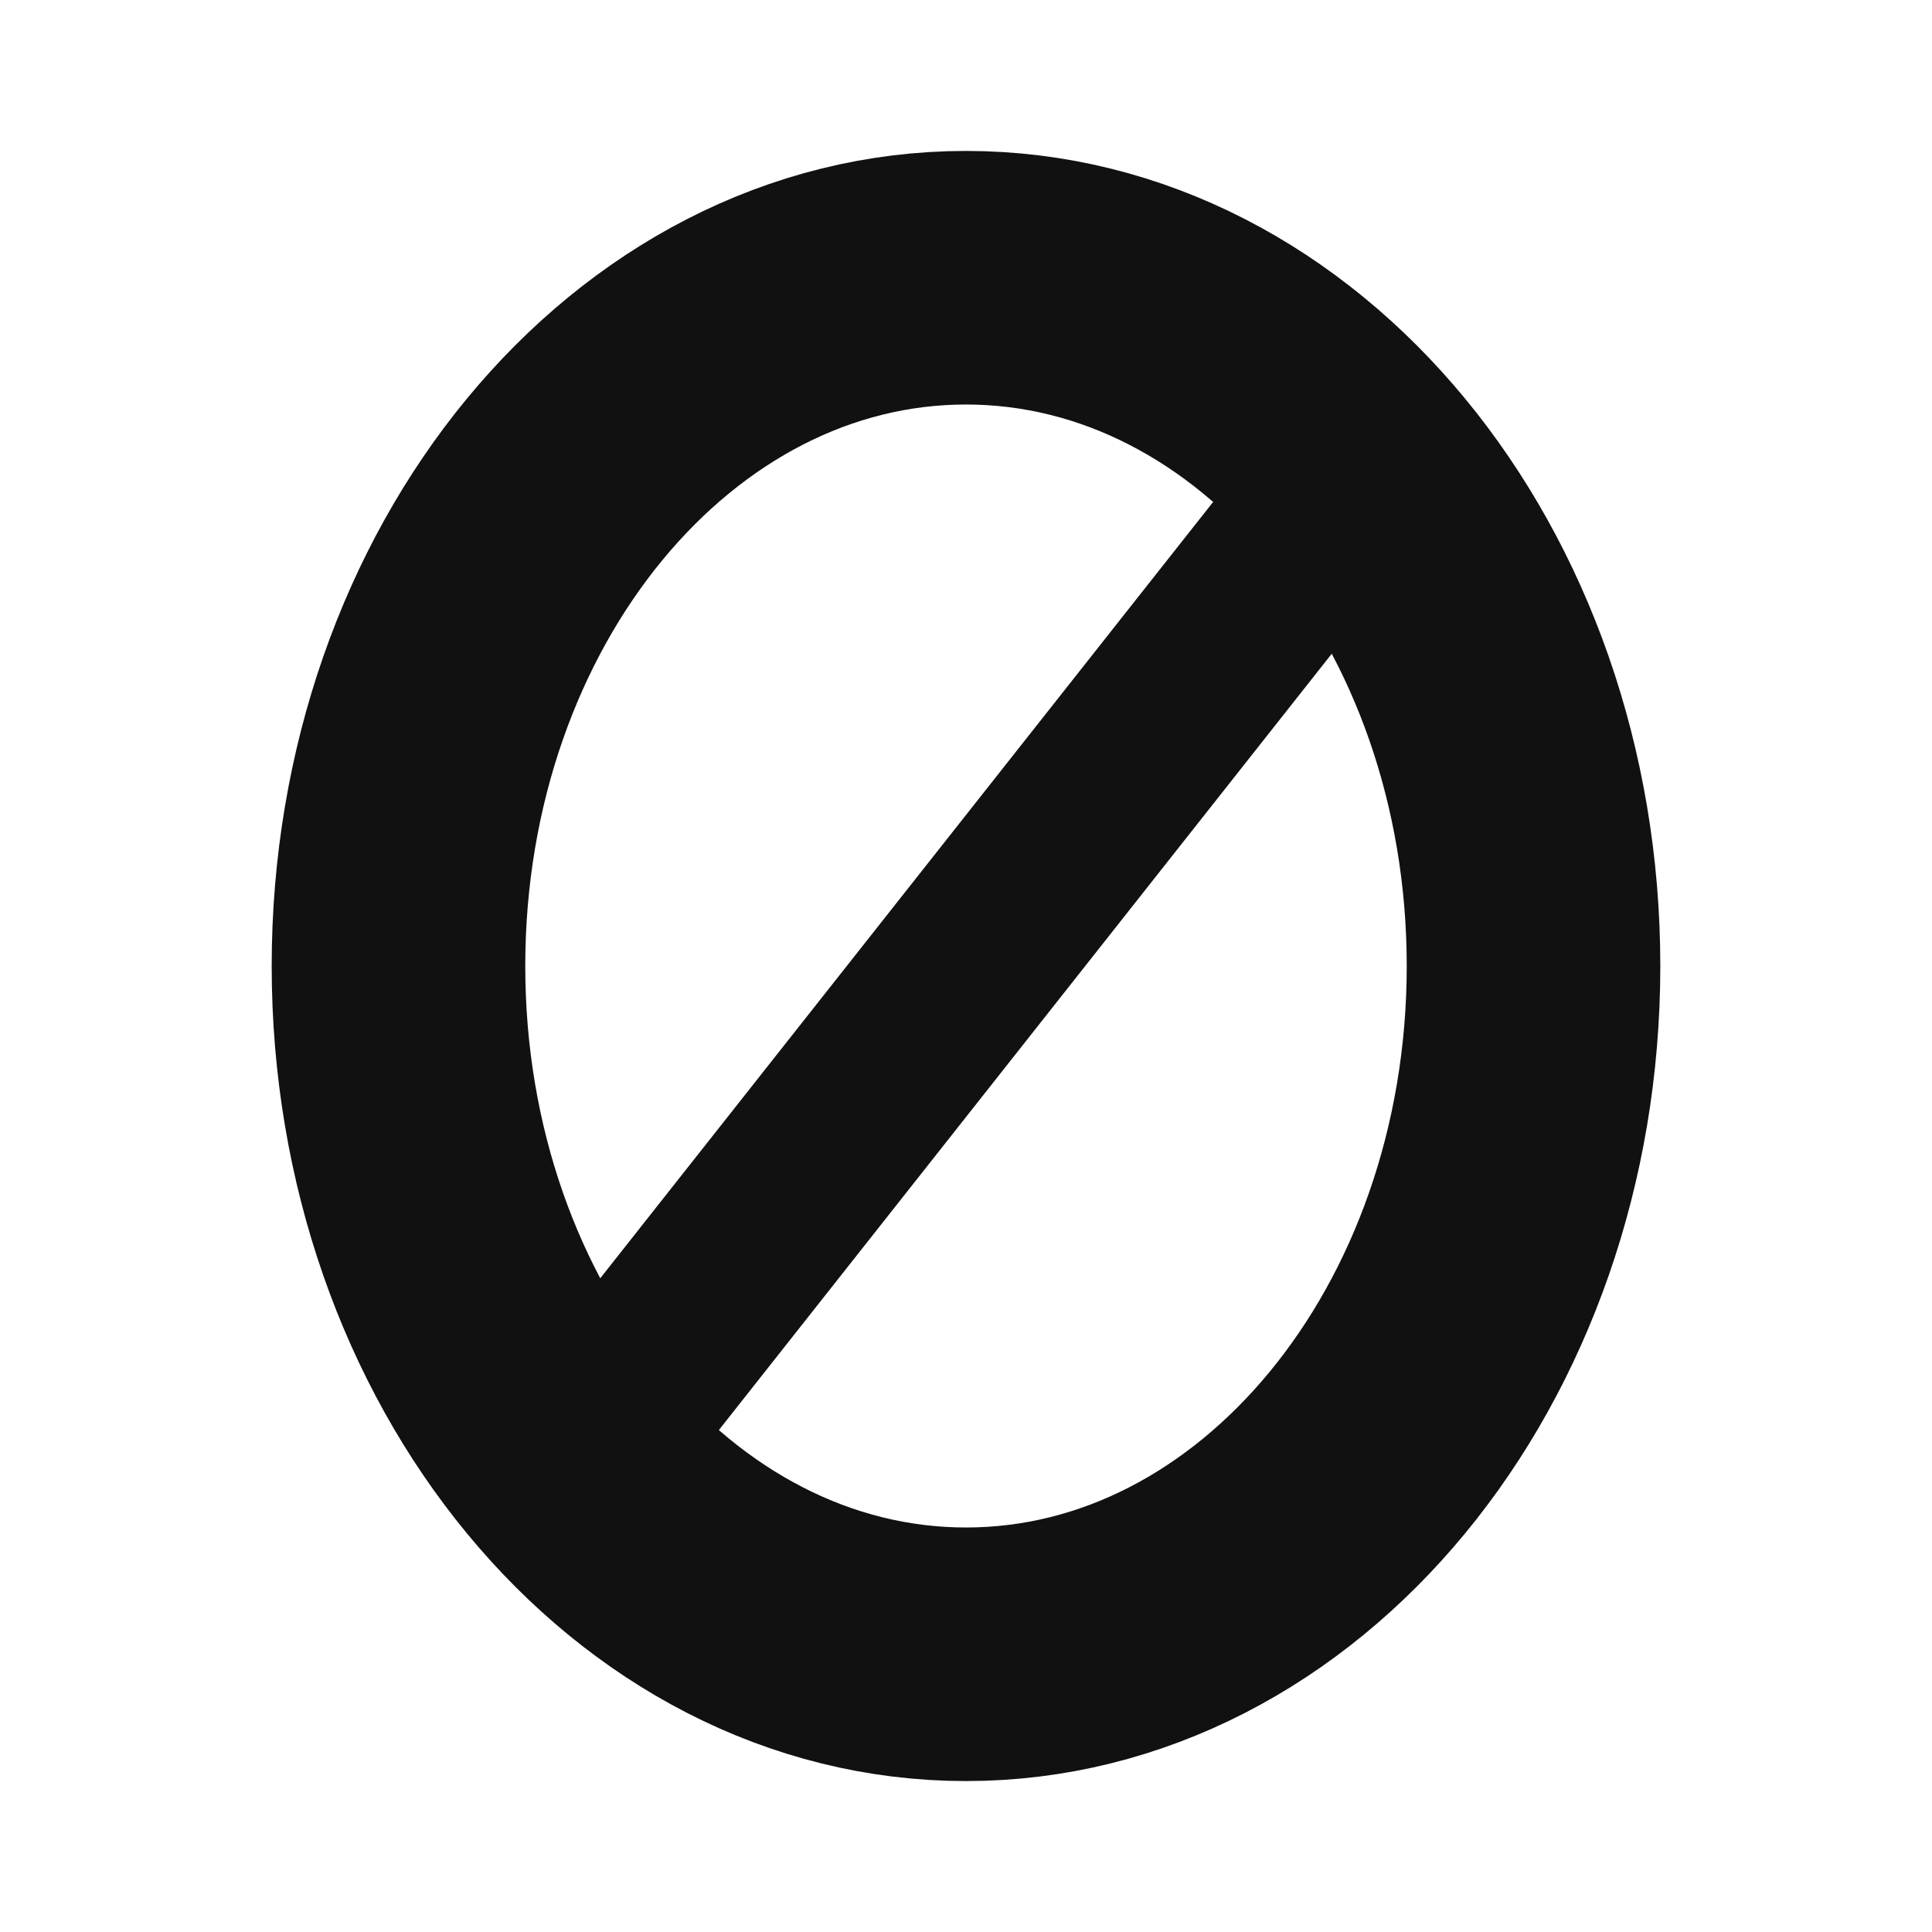
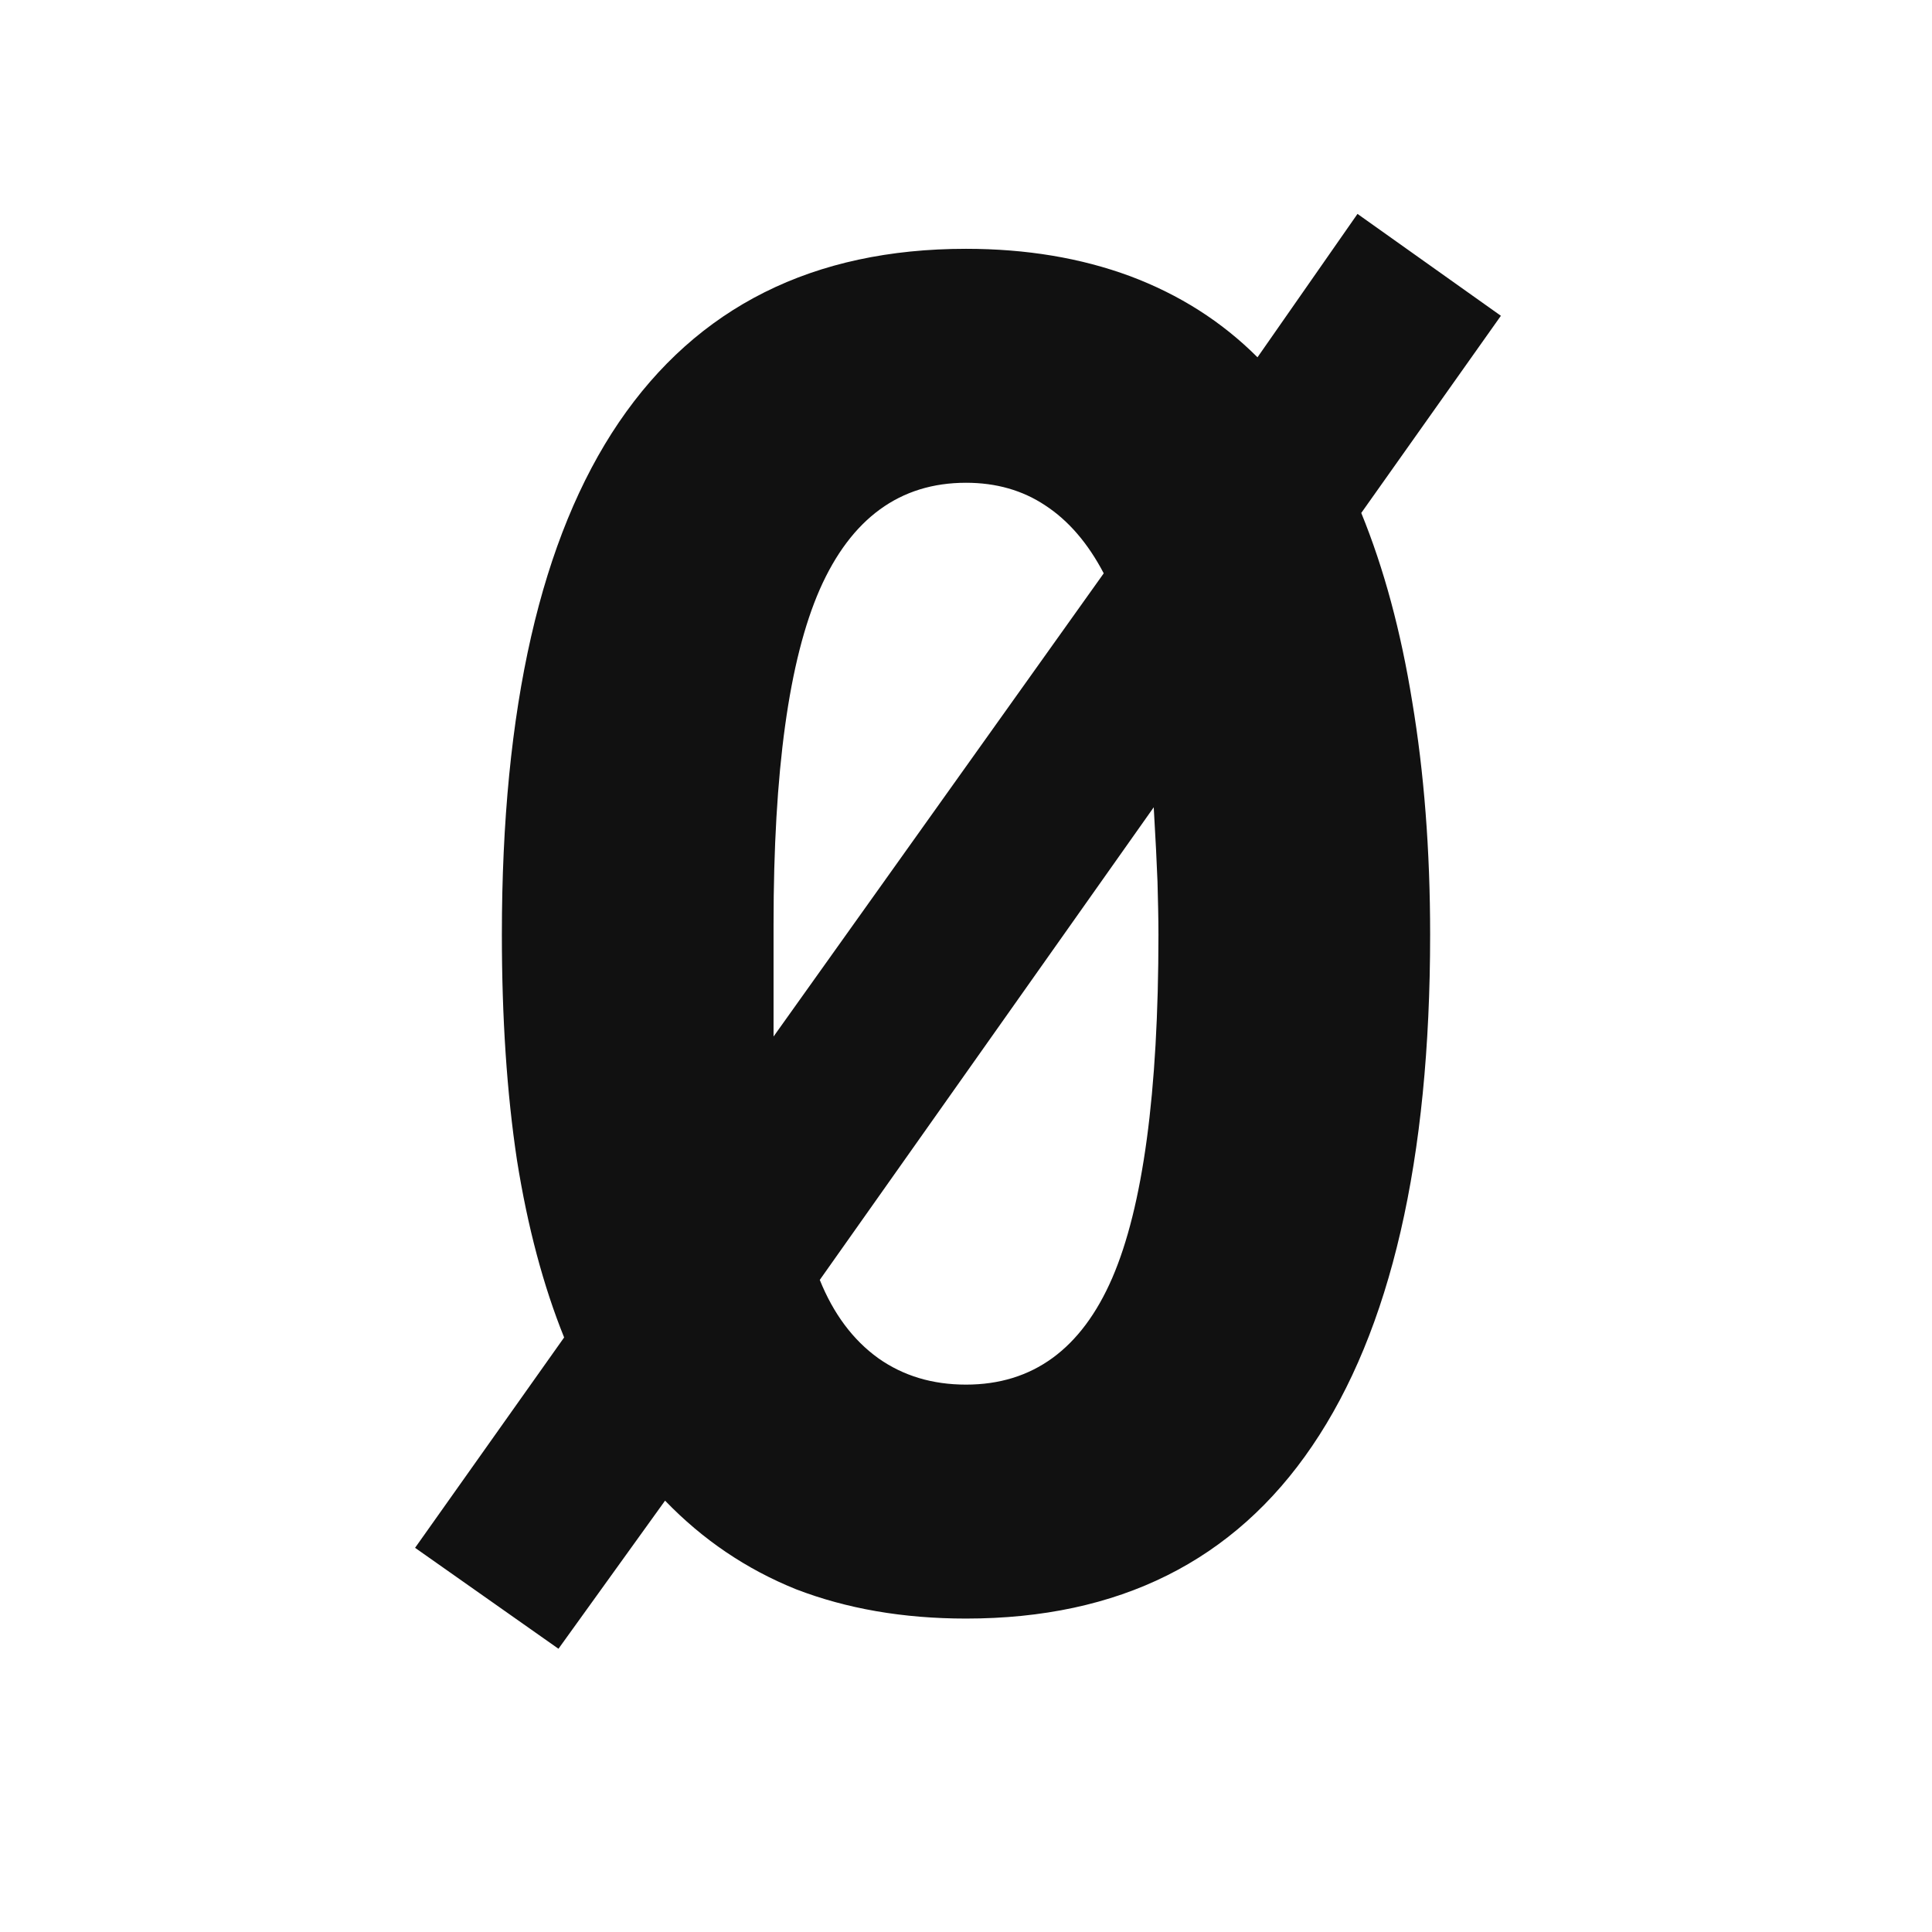
<svg xmlns="http://www.w3.org/2000/svg" viewBox="0 0 32 32">
  <style>
-     /* Ingen bakgrunn. Bokstaven bytter farge etter om nettleseren
-        står i lys eller mørk modus, så den er synlig i begge. */
-     .glyf{ fill:none; stroke:#111111; }
+     /* Bokstaven settes med skrift i stedet for å tegnes, så den får
+        riktige proporsjoner og skarpe kanter. Ingen bakgrunn: fargen
+        følger om nettleseren står i lys eller mørk modus. */
+     text{
+       font-family: 'IBM Plex Mono', ui-monospace, 'SFMono-Regular', Menlo, Consolas, monospace;
+       font-weight: 600;
+       font-size: 30px;
+       fill: #111111;
+     }
    @media (prefers-color-scheme: dark){
-       .glyf{ stroke:#f2f2f2; }
+       text{ fill: #f2f2f2; }
    }
  </style>
-   <ellipse class="glyf" cx="16" cy="16" rx="9.4" ry="11.4" stroke-width="4.2" />
-   <line class="glyf" x1="8.5" y1="25.5" x2="23.5" y2="6.5" stroke-width="3.1" />
+   <text x="16" y="16" text-anchor="middle" dominant-baseline="central">Ø</text>
</svg>
